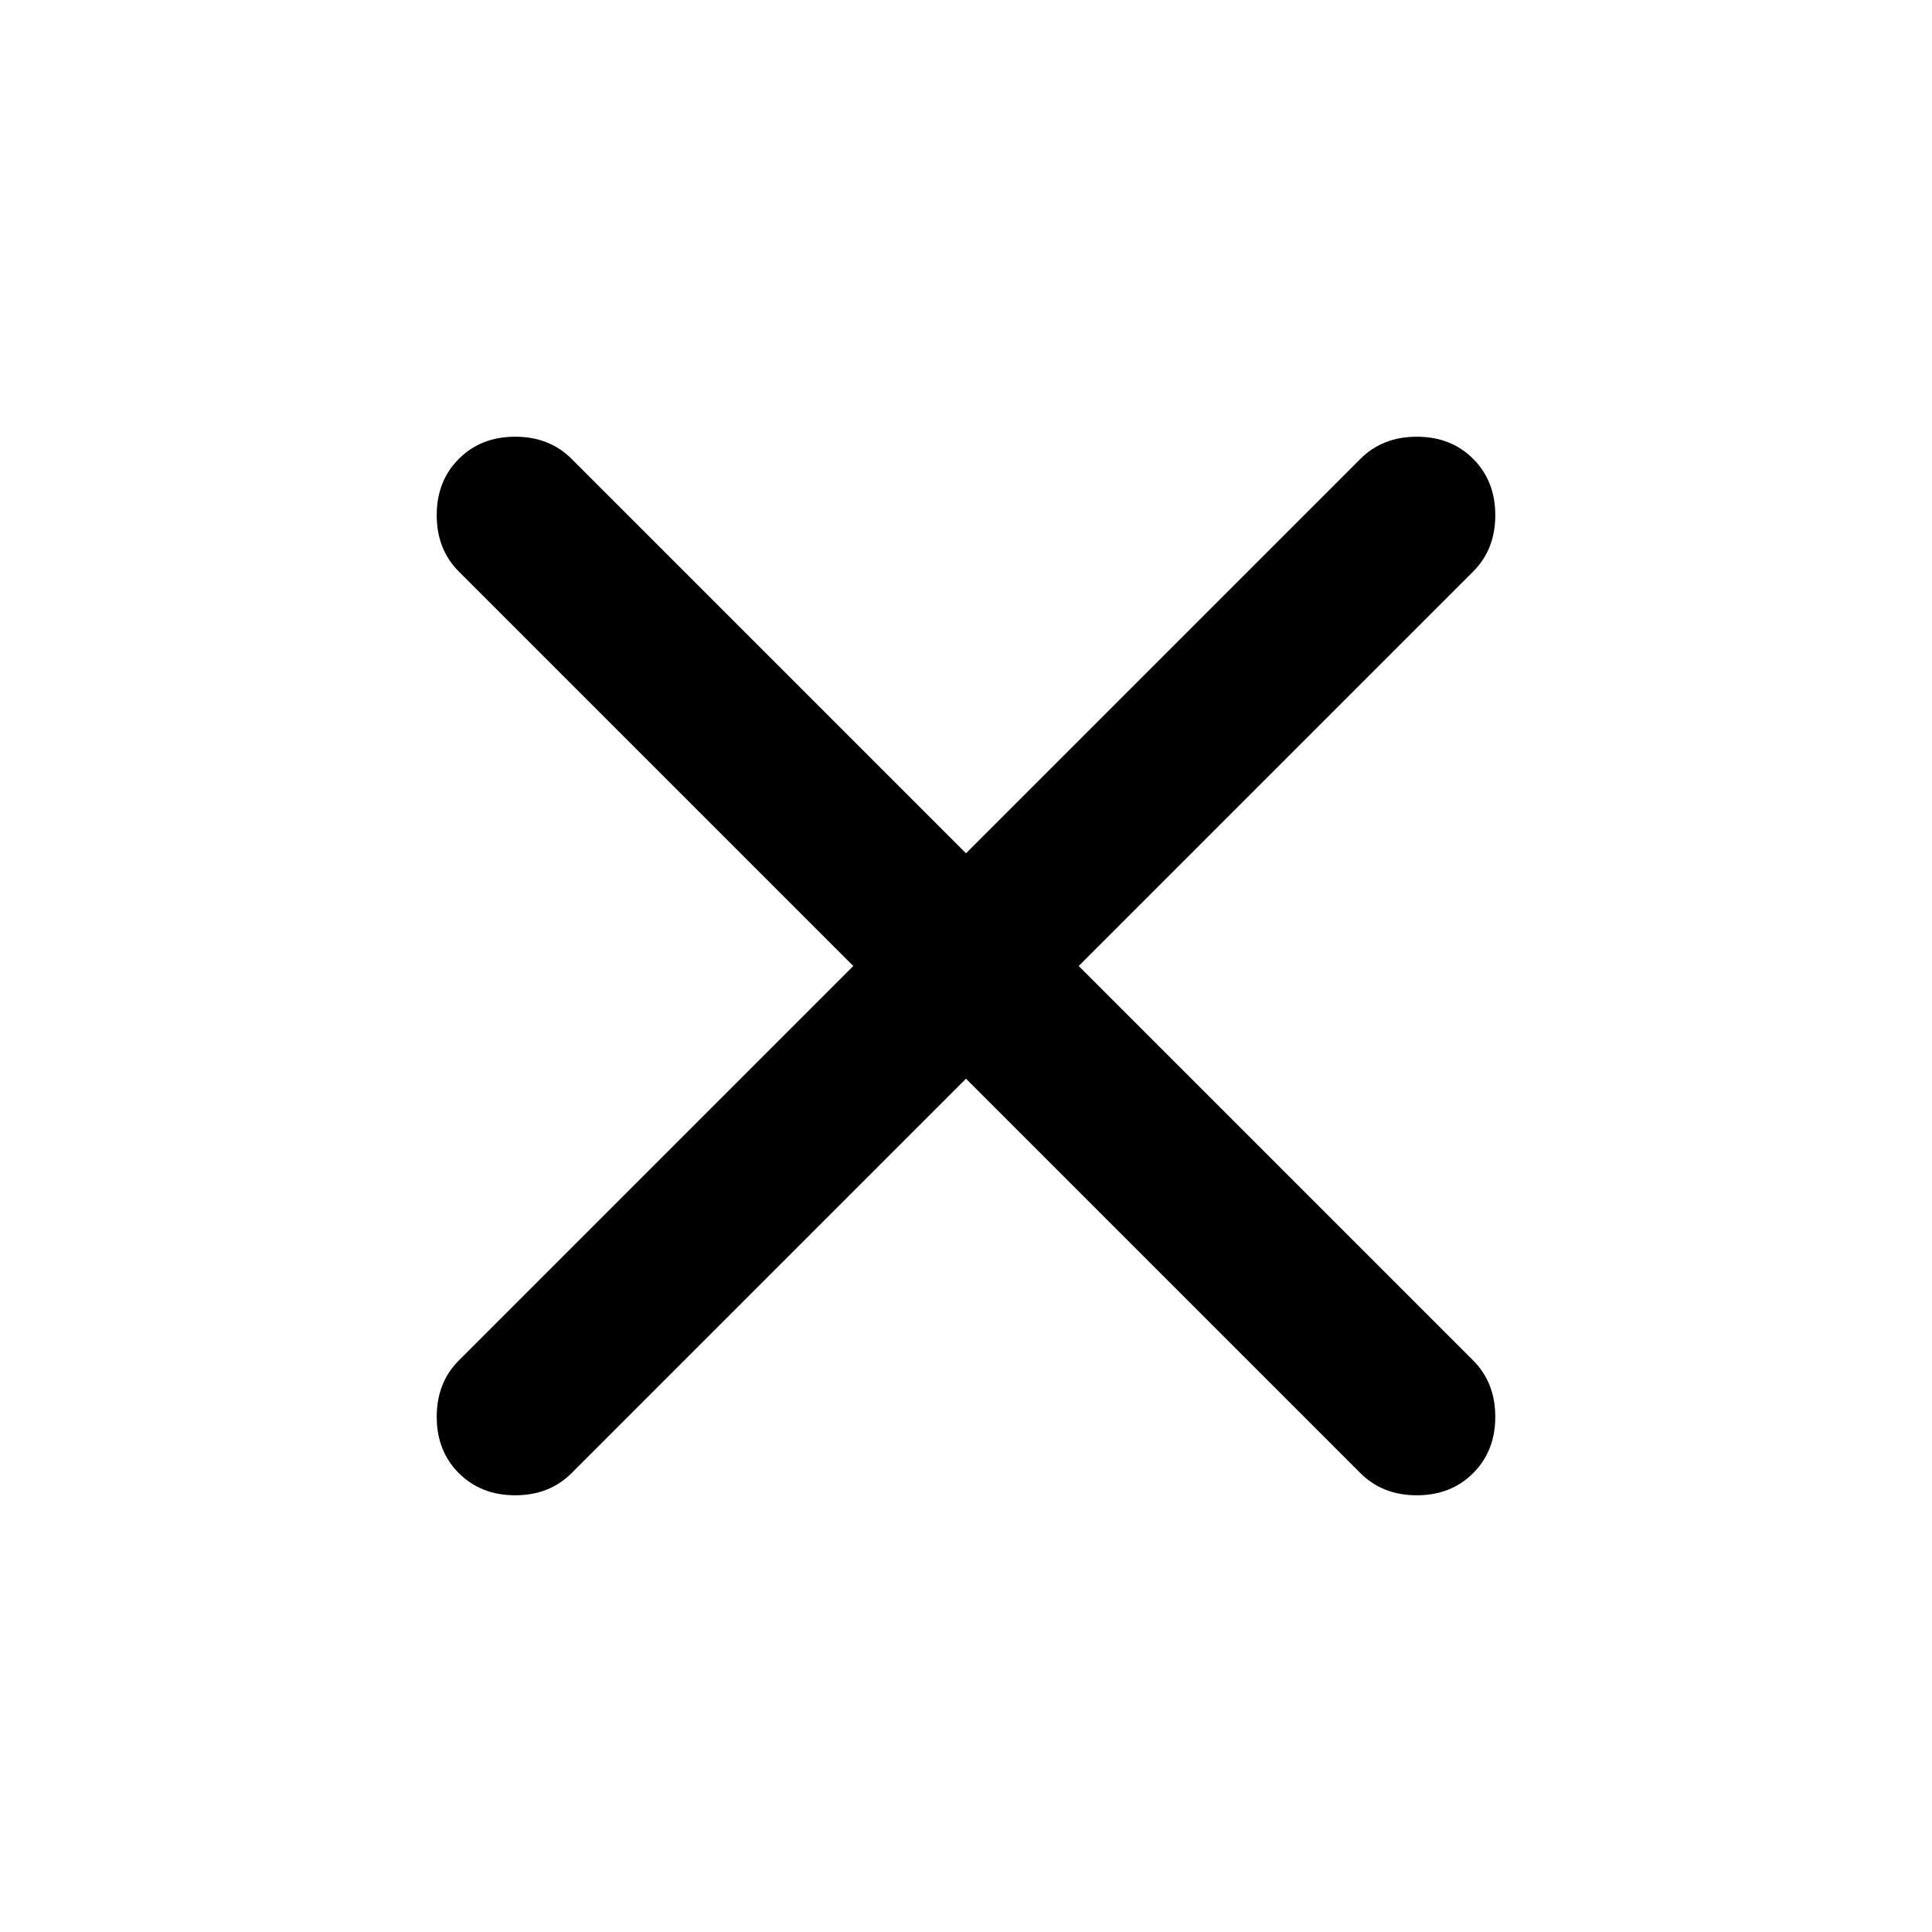
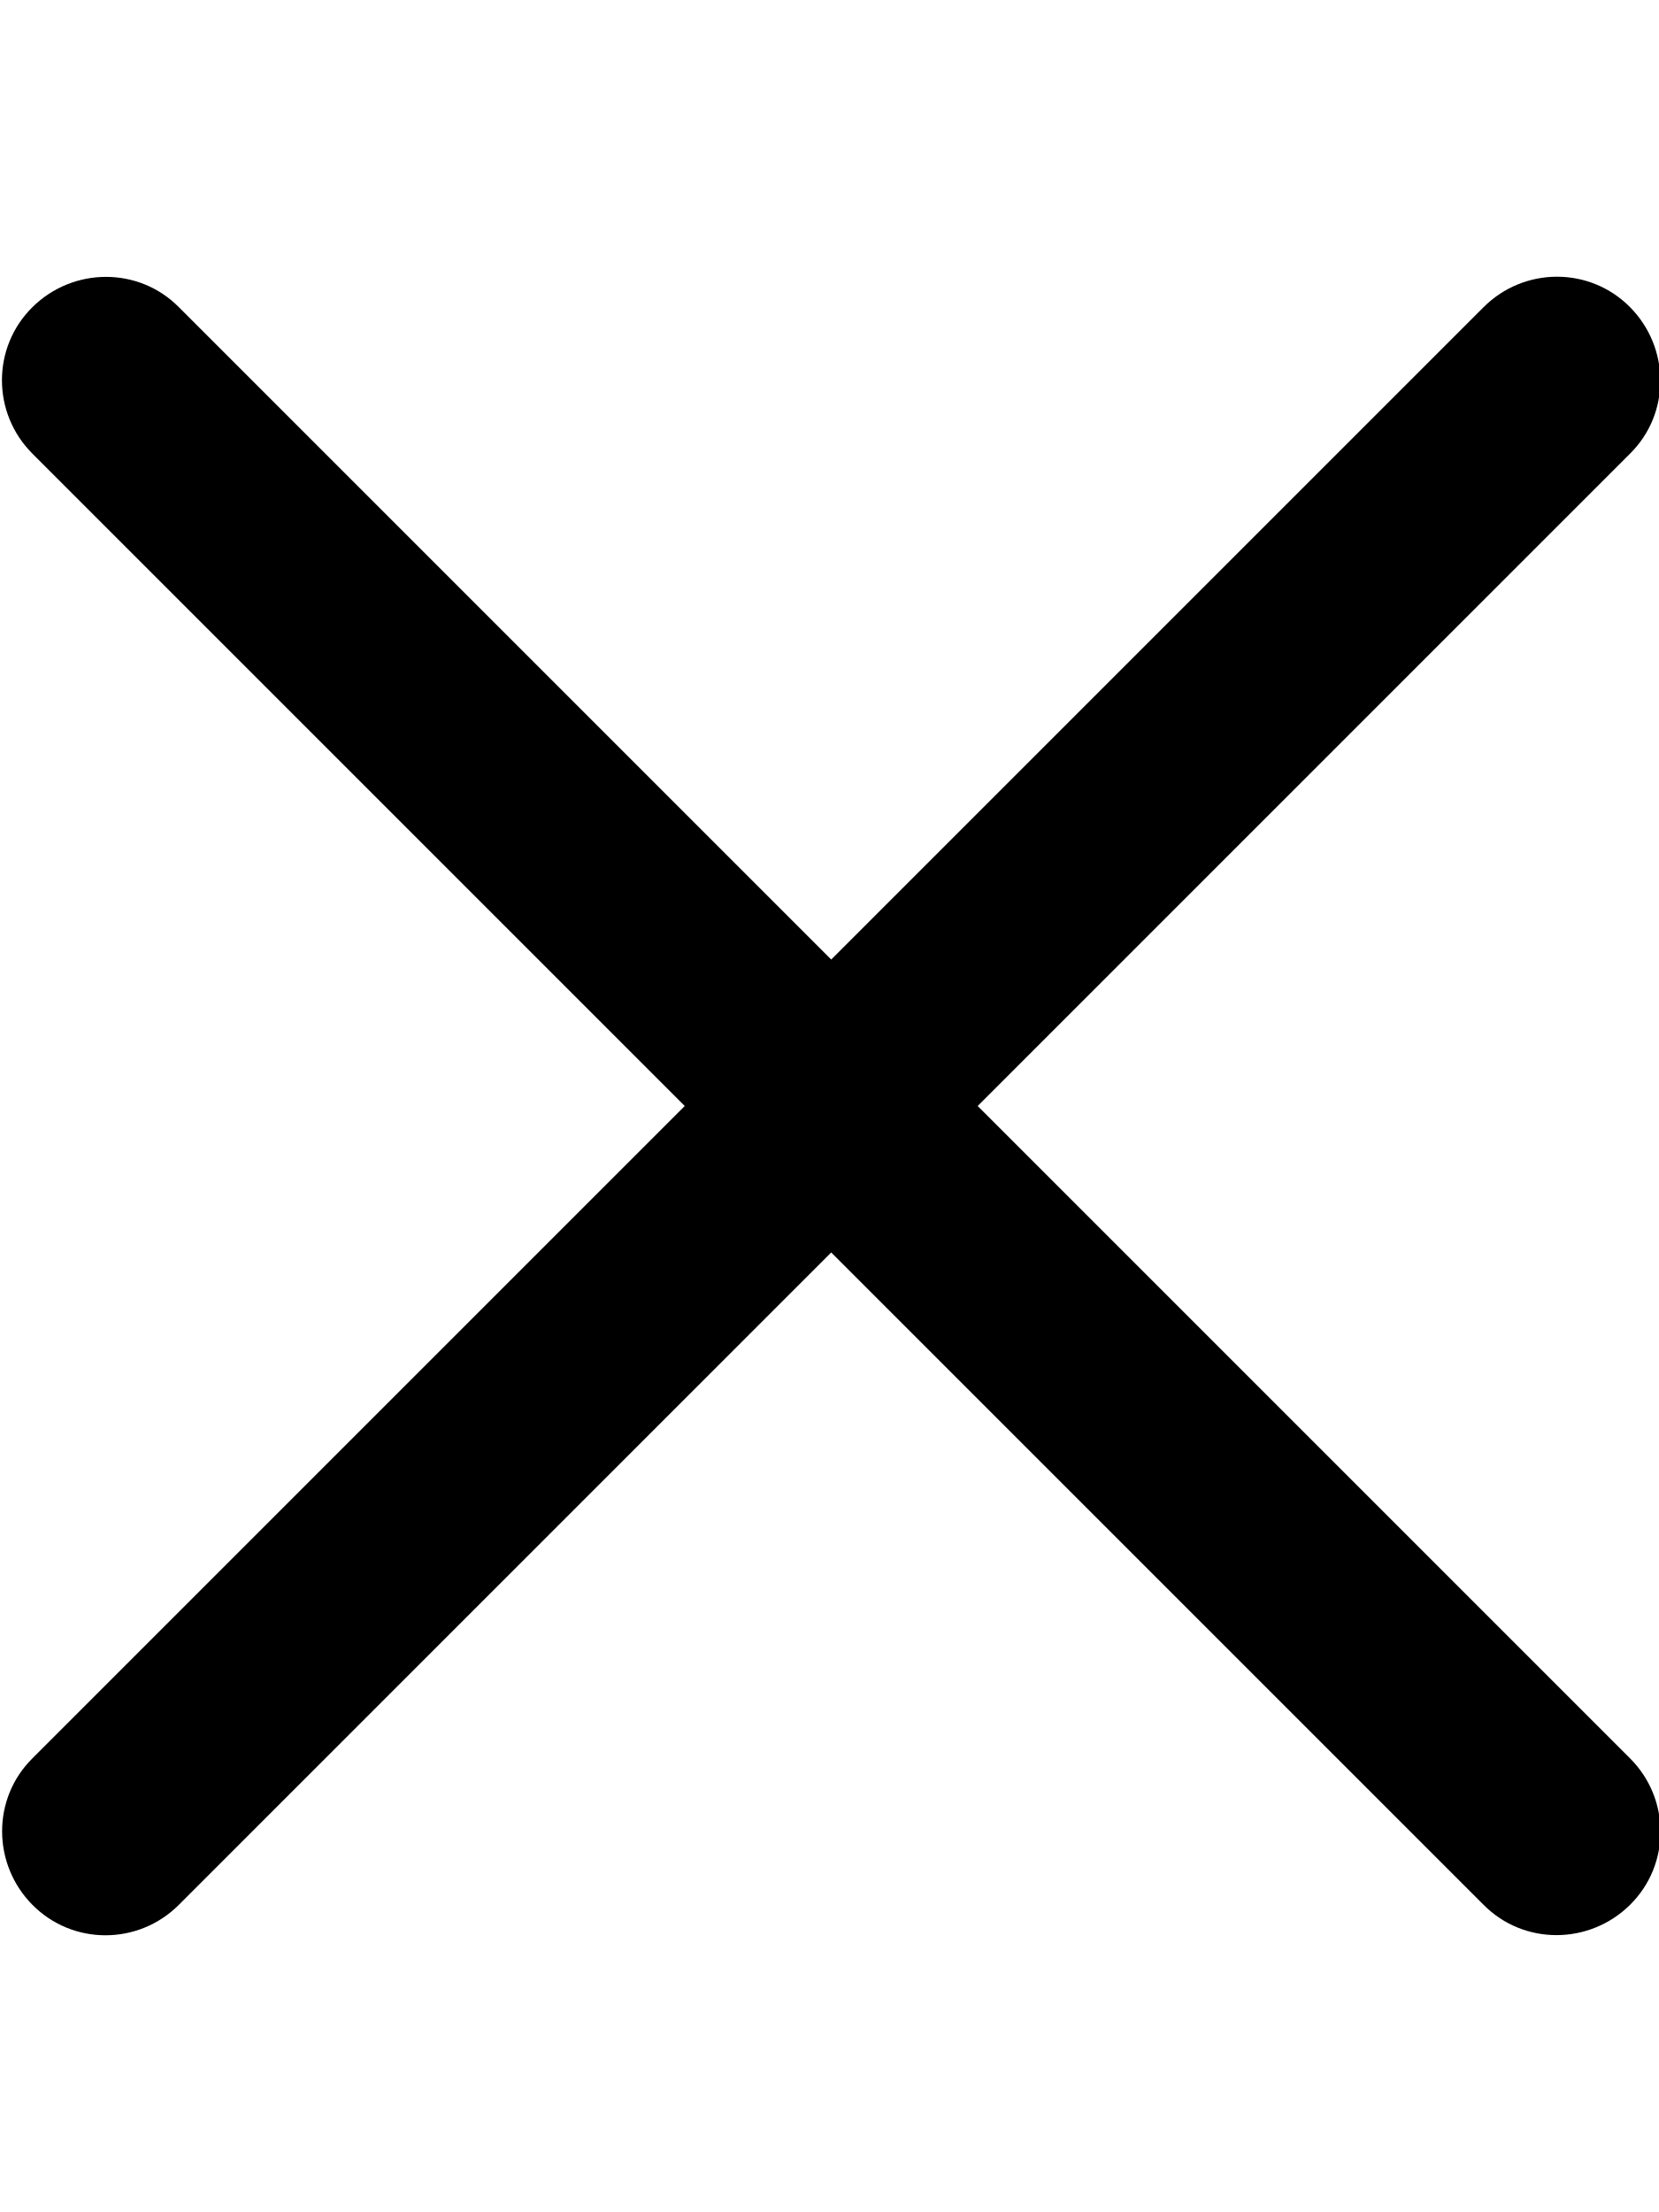
- <svg xmlns="http://www.w3.org/2000/svg" viewBox="0 -960 960 960" fill="currentColor">
-   <path d="M480-424 284-228q-11 11-28 11t-28-11q-11-11-11-28t11-28l196-196-196-196q-11-11-11-28t11-28q11-11 28-11t28 11l196 196 196-196q11-11 28-11t28 11q11 11 11 28t-11 28L536-480l196 196q11 11 11 28t-11 28q-11 11-28 11t-28-11L480-424Z" />
+ <svg xmlns="http://www.w3.org/2000/svg" viewBox="0 0 384 512" fill="currentColor">
+   <path fill="currentColor" d="M7.5 105c-9.4-9.4-9.4-24.6 0-33.9s24.6-9.4 33.9 0l151 151 151-151c9.4-9.4 24.6-9.4 33.9 0s9.4 24.6 0 33.9l-151 151 151 151c9.4 9.4 9.4 24.6 0 33.9s-24.6 9.4-33.9 0l-151-151-151 151c-9.4 9.4-24.6 9.4-33.9 0s-9.4-24.6 0-33.9l151-151-151-151z" />
</svg>
